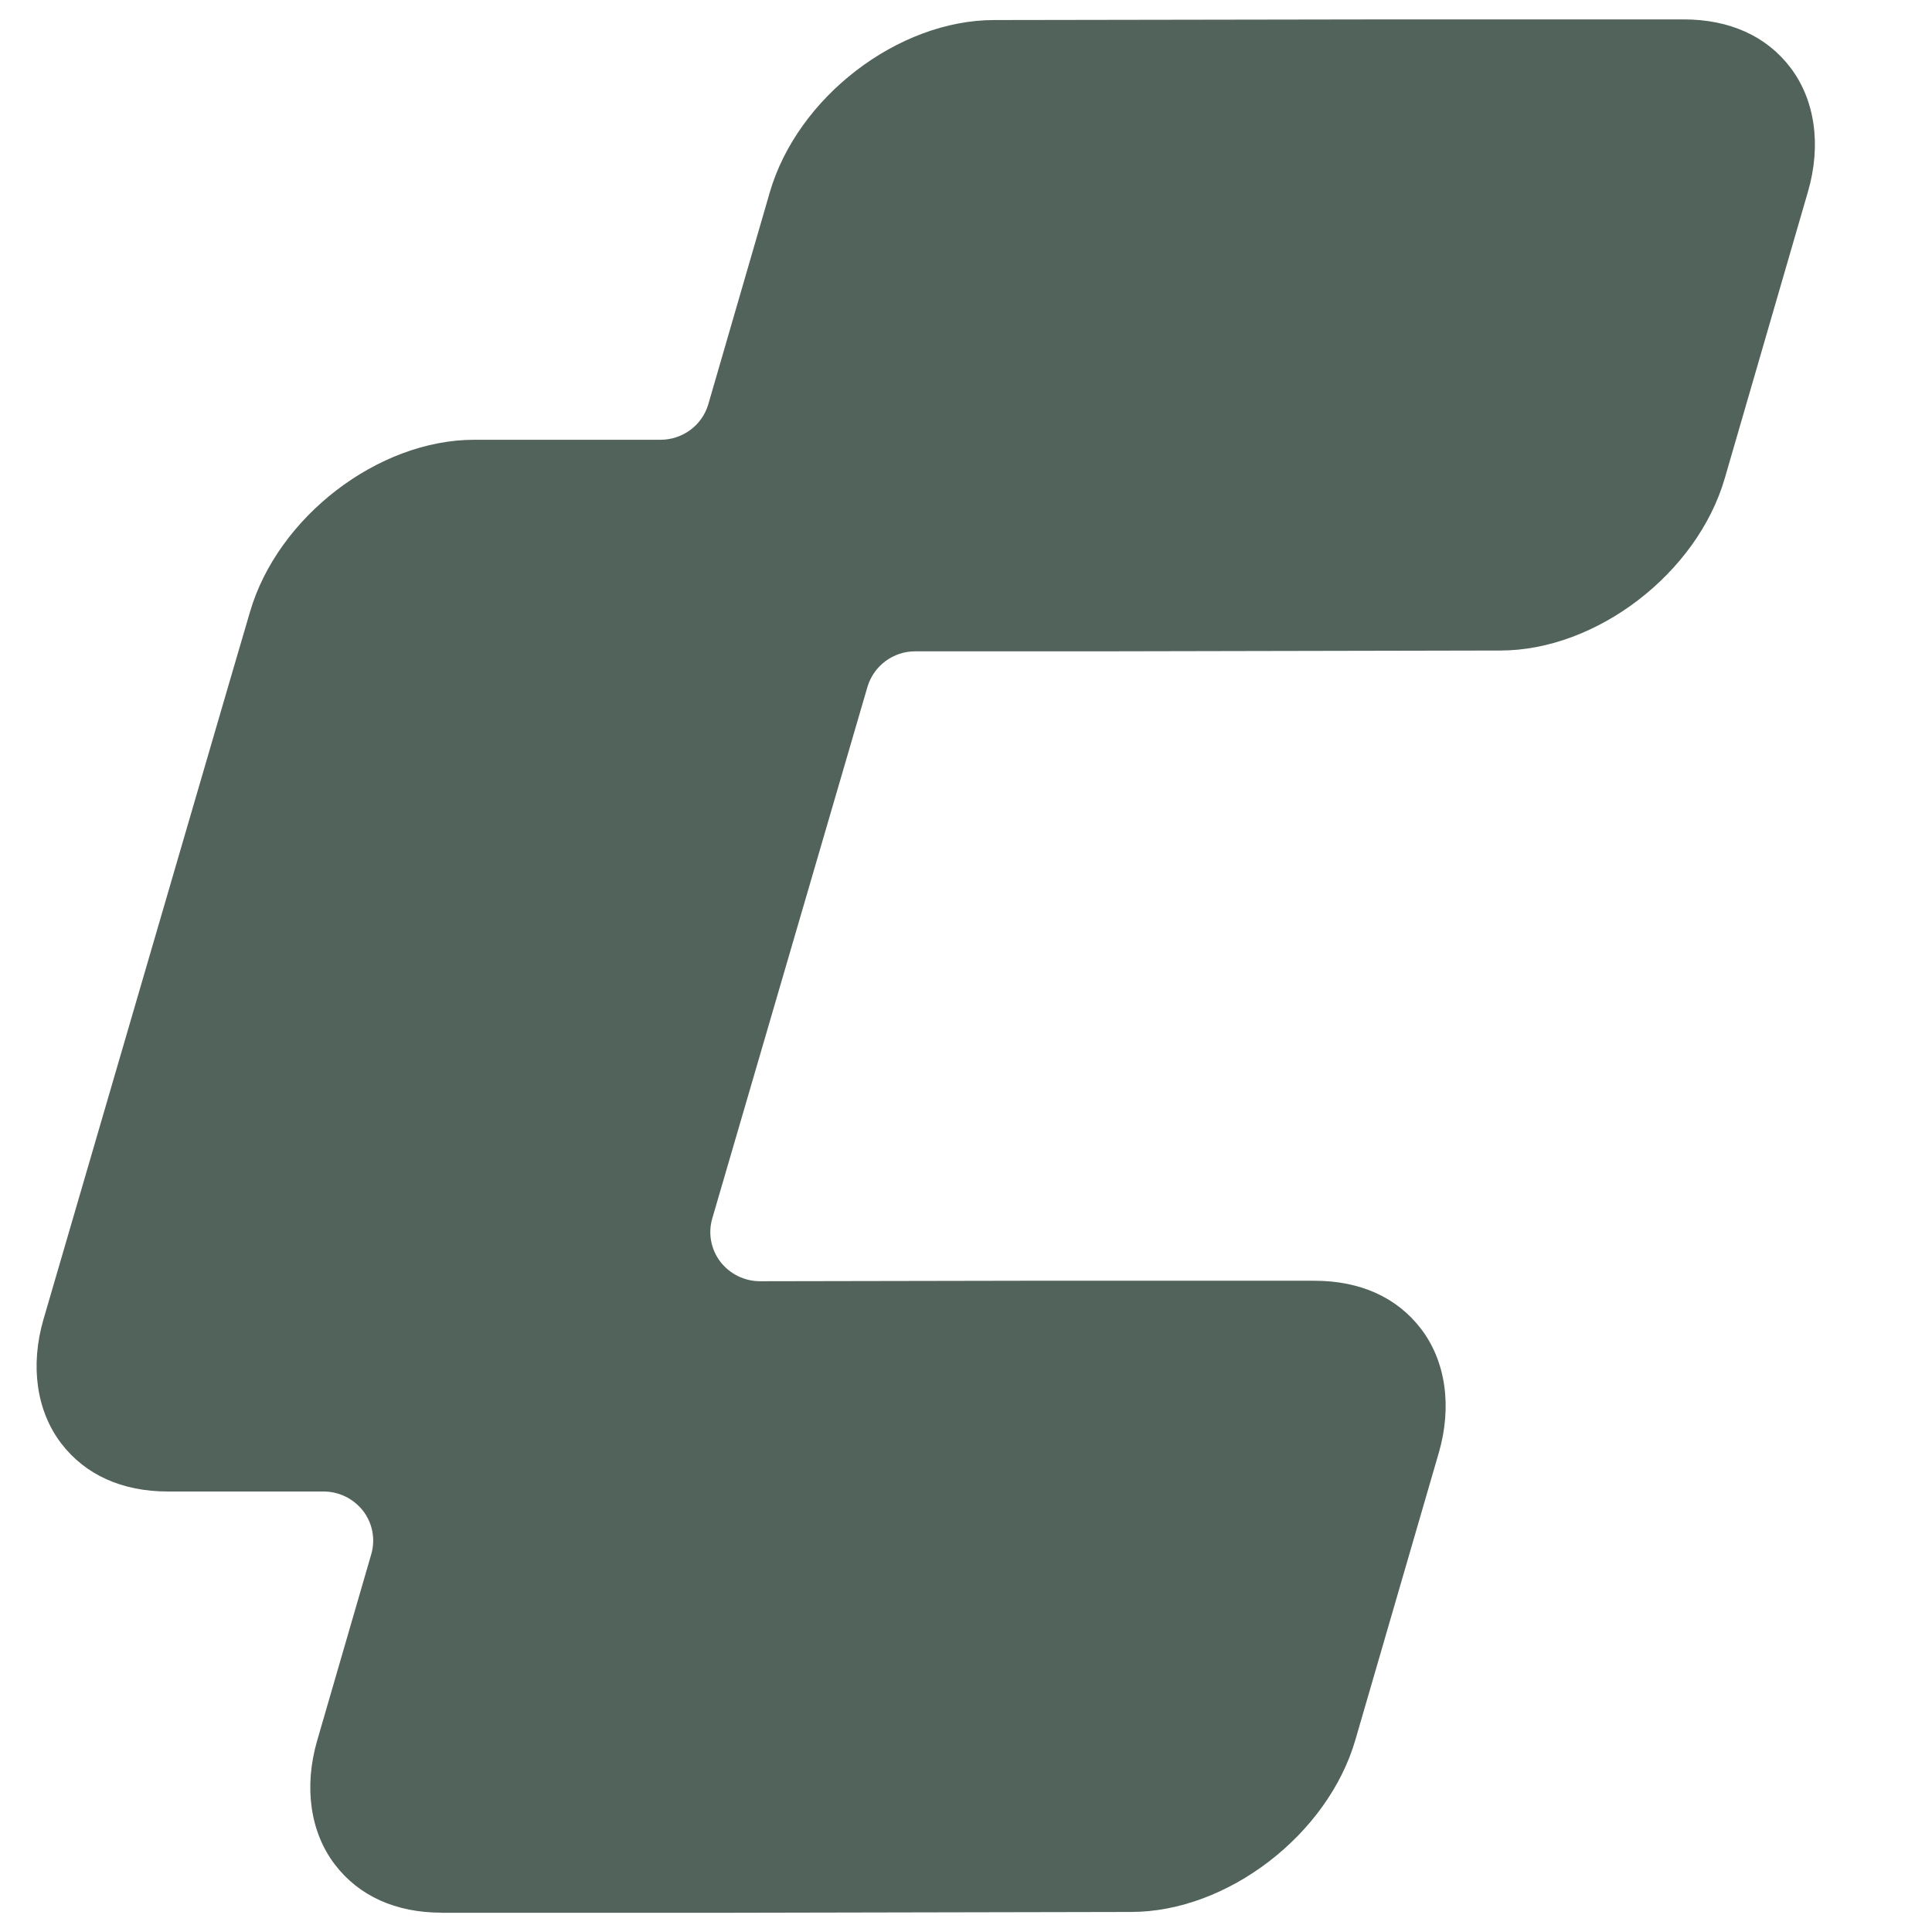
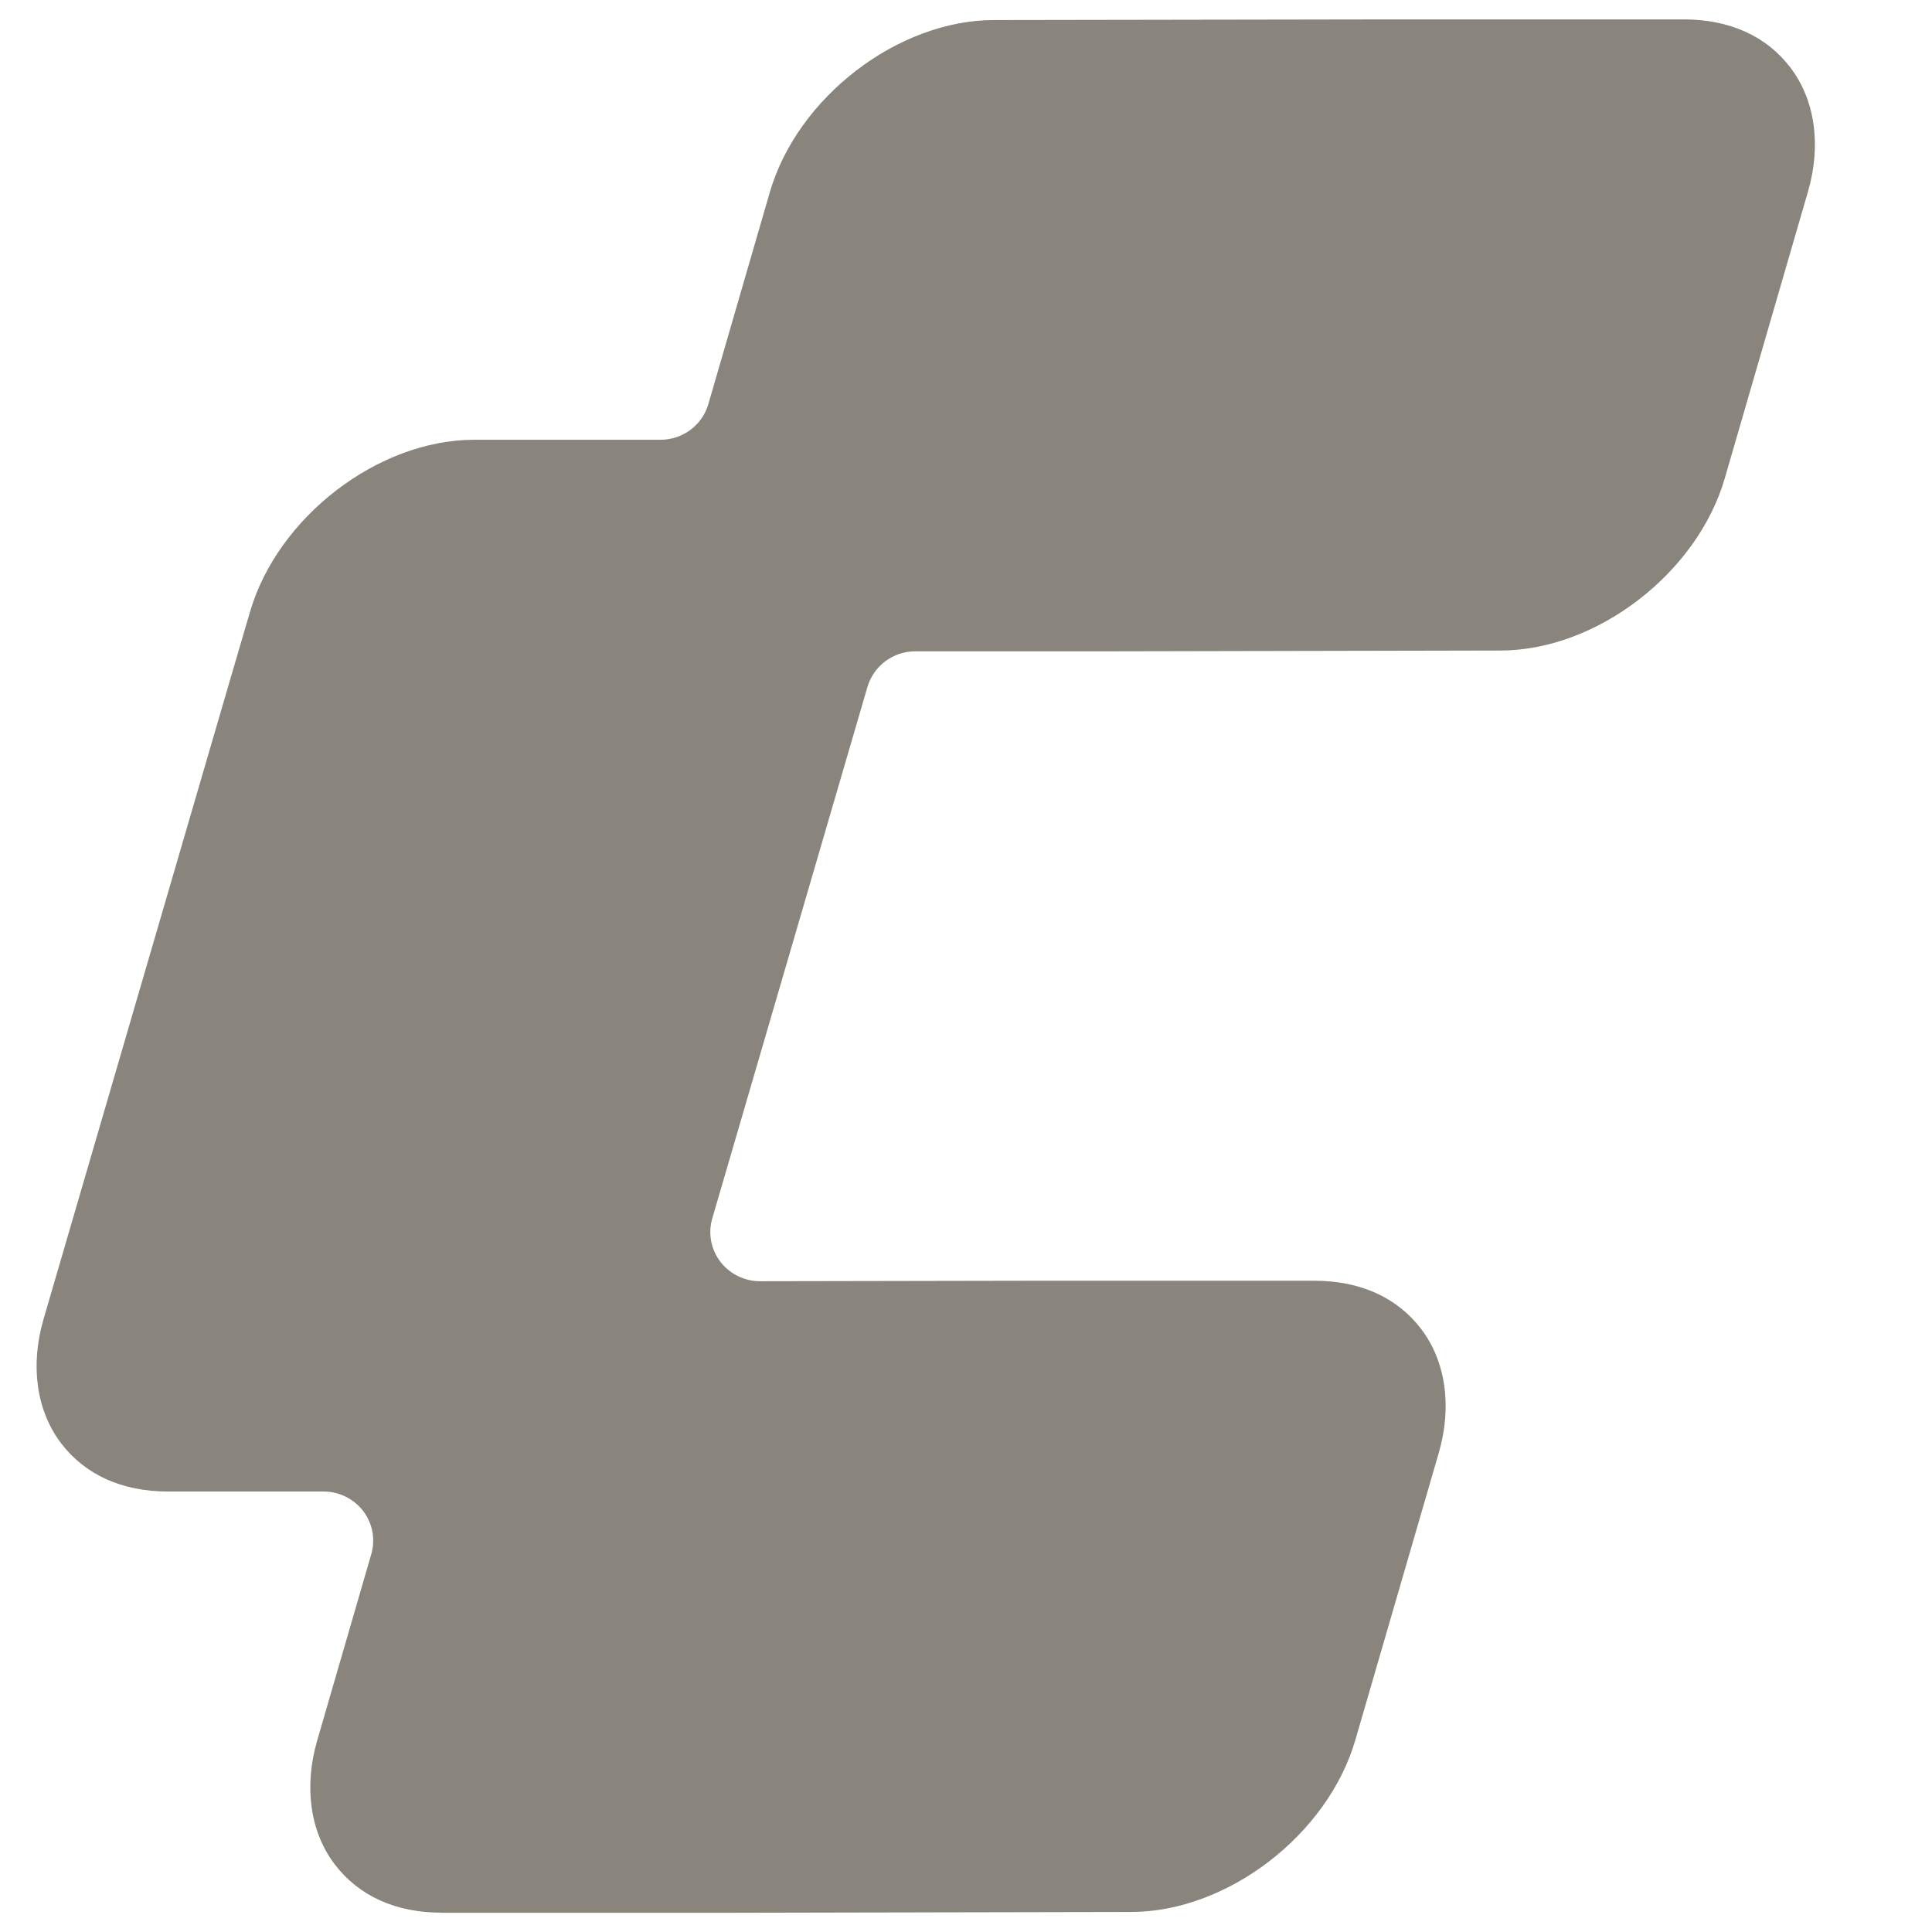
- <svg xmlns="http://www.w3.org/2000/svg" fill="#52635b" fill-rule="evenodd" height="32" viewBox="0 0 24 24" width="32">
+ <svg xmlns="http://www.w3.org/2000/svg" fill="#89847c" fill-rule="evenodd" height="32" viewBox="0 0 24 24" width="32">
  <path d="M5.485 23.76c-.568 0-1.026-.207-1.325-.598-.307-.402-.387-.964-.22-1.54l.672-2.315a.605.605 0 00-.1-.536.622.622 0 00-.494-.243H2.085c-.568 0-1.026-.207-1.325-.598-.307-.403-.387-.964-.22-1.54l2.31-7.917.255-.87c.343-1.18 1.592-2.14 2.786-2.14h2.313c.276 0 .519-.18.595-.442l.764-2.633C9.906 1.208 11.155.249 12.35.249l4.945-.008h3.62c.568 0 1.027.206 1.325.597.307.402.387.964.22 1.54l-1.035 3.566c-.343 1.178-1.593 2.137-2.787 2.137l-4.956.01H11.37a.618.618 0 00-.594.441l-1.928 6.604a.605.605 0 00.1.537c.118.153.3.243.495.243l3.275-.006h3.61c.568 0 1.026.206 1.325.598.307.402.387.964.22 1.54l-1.036 3.565c-.342 1.179-1.592 2.138-2.786 2.138l-4.957.01h-3.61z" />
</svg>
